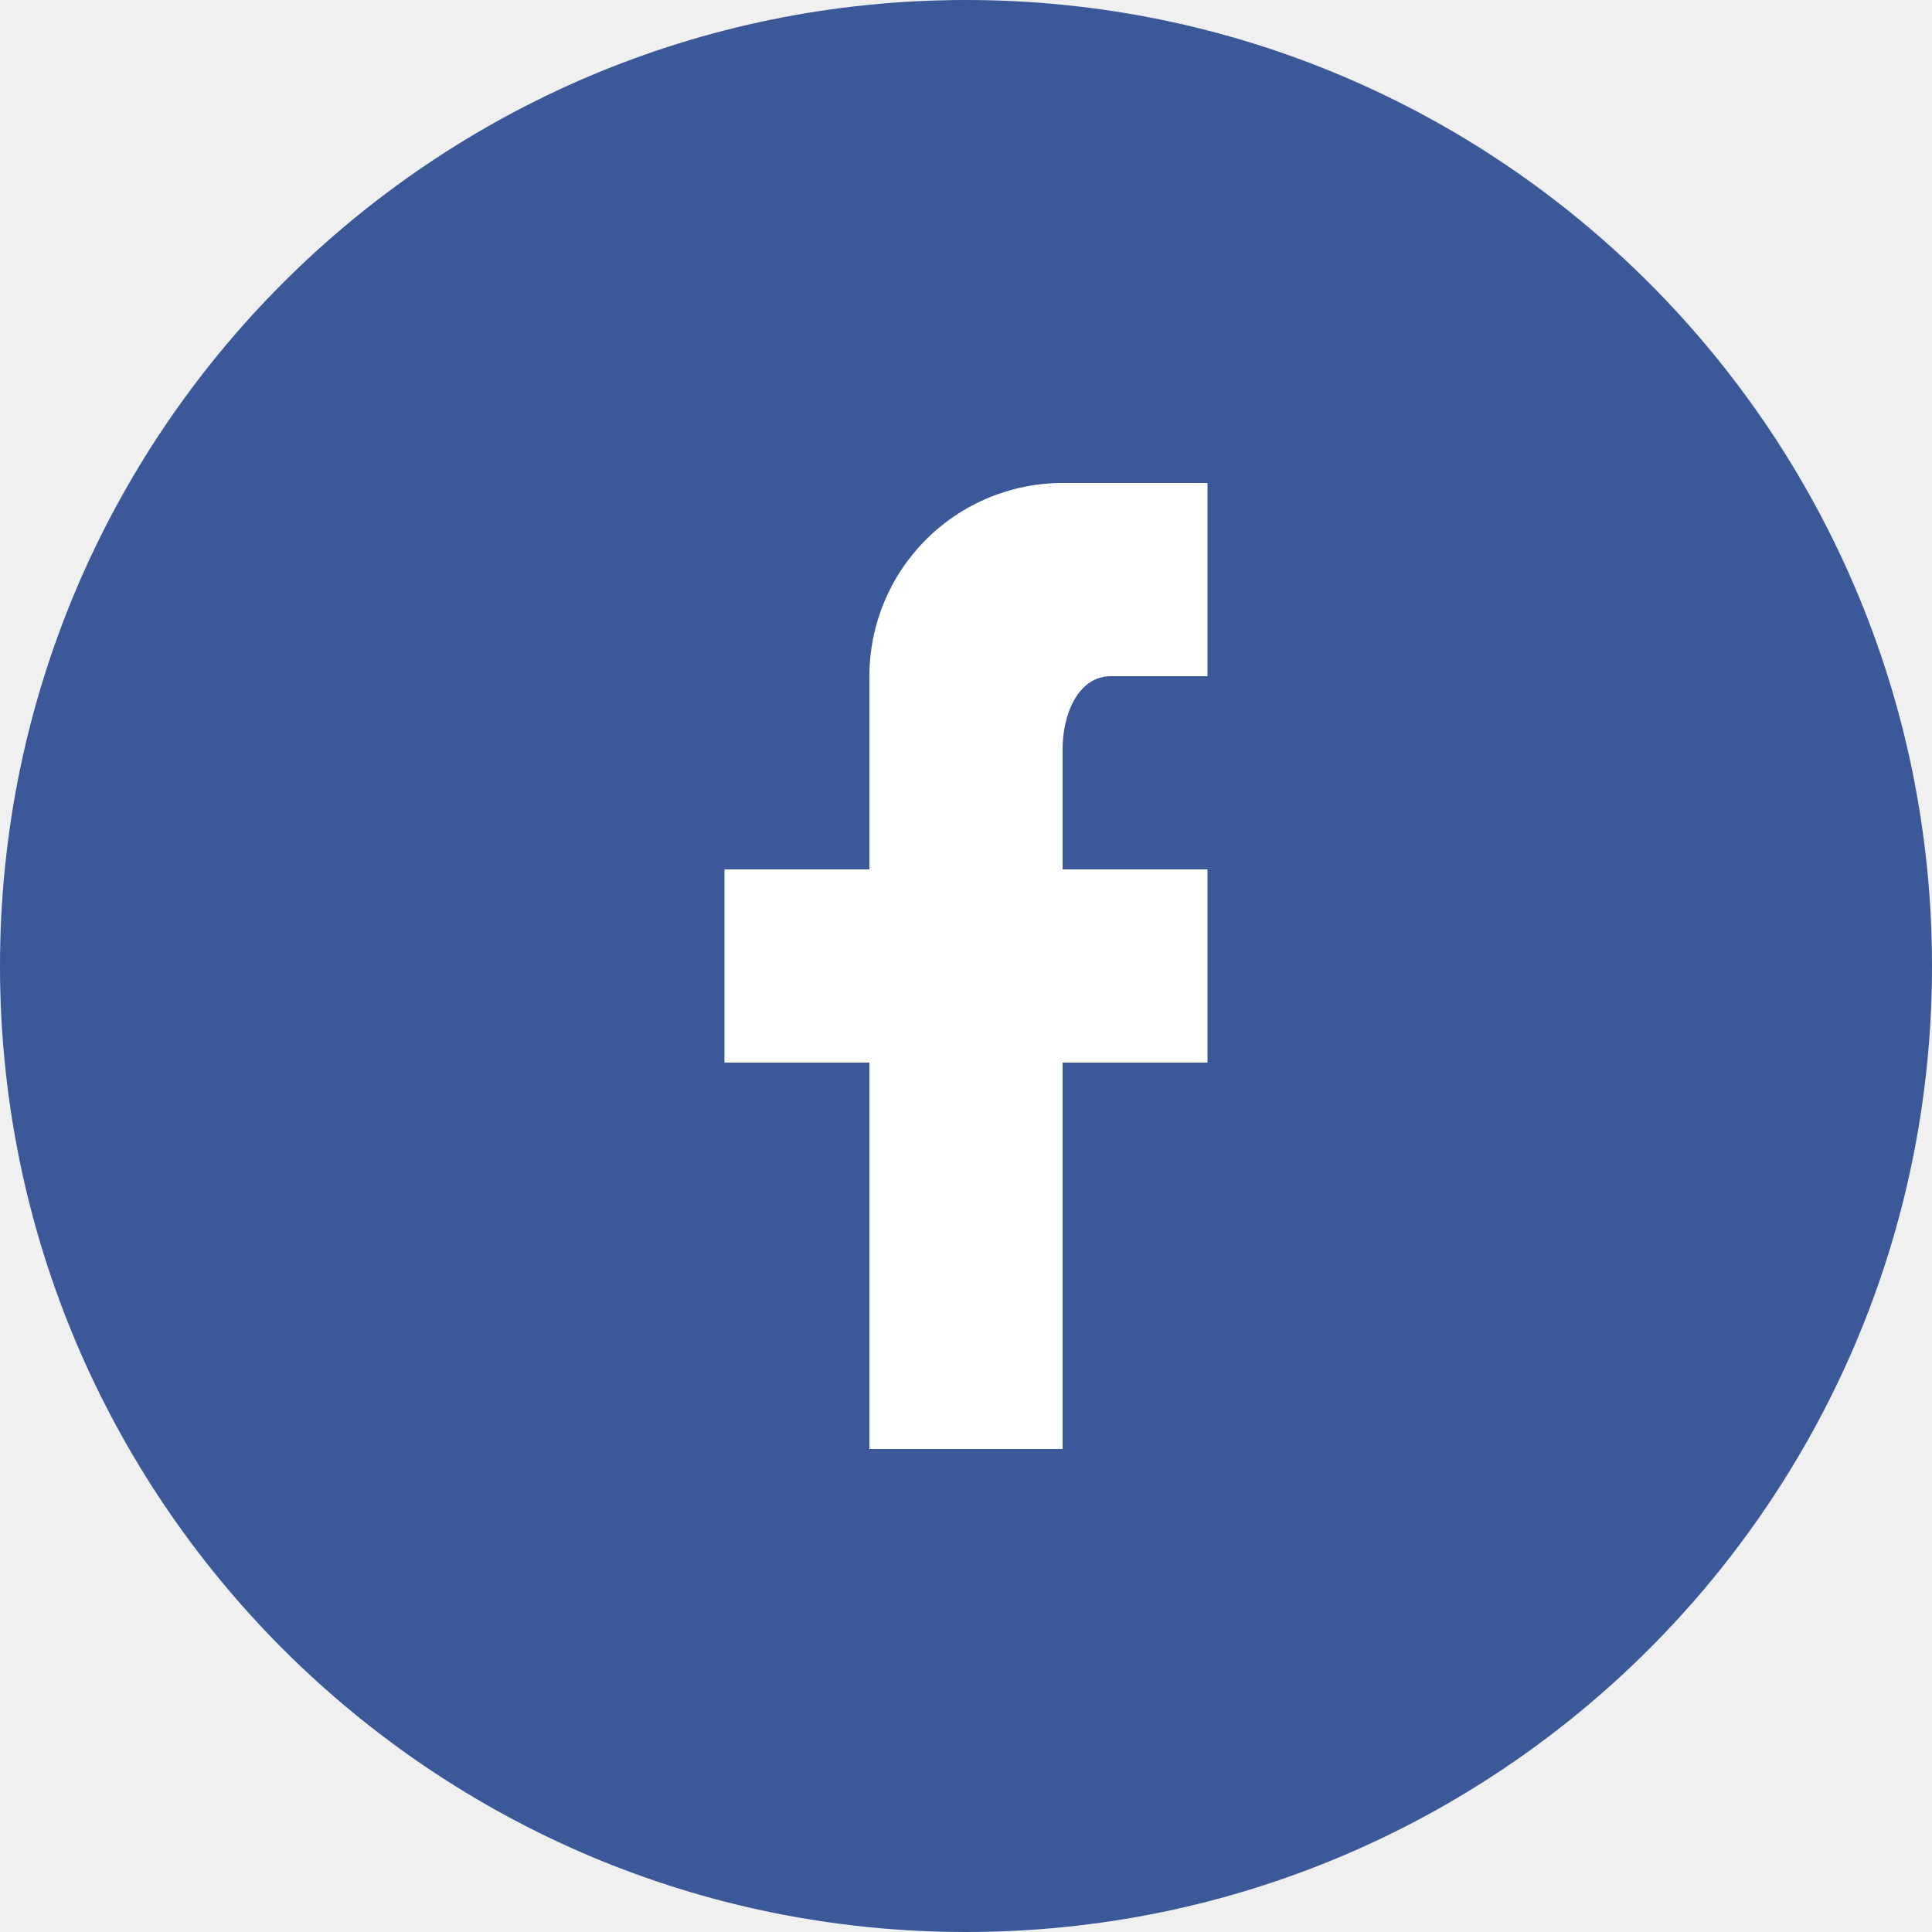
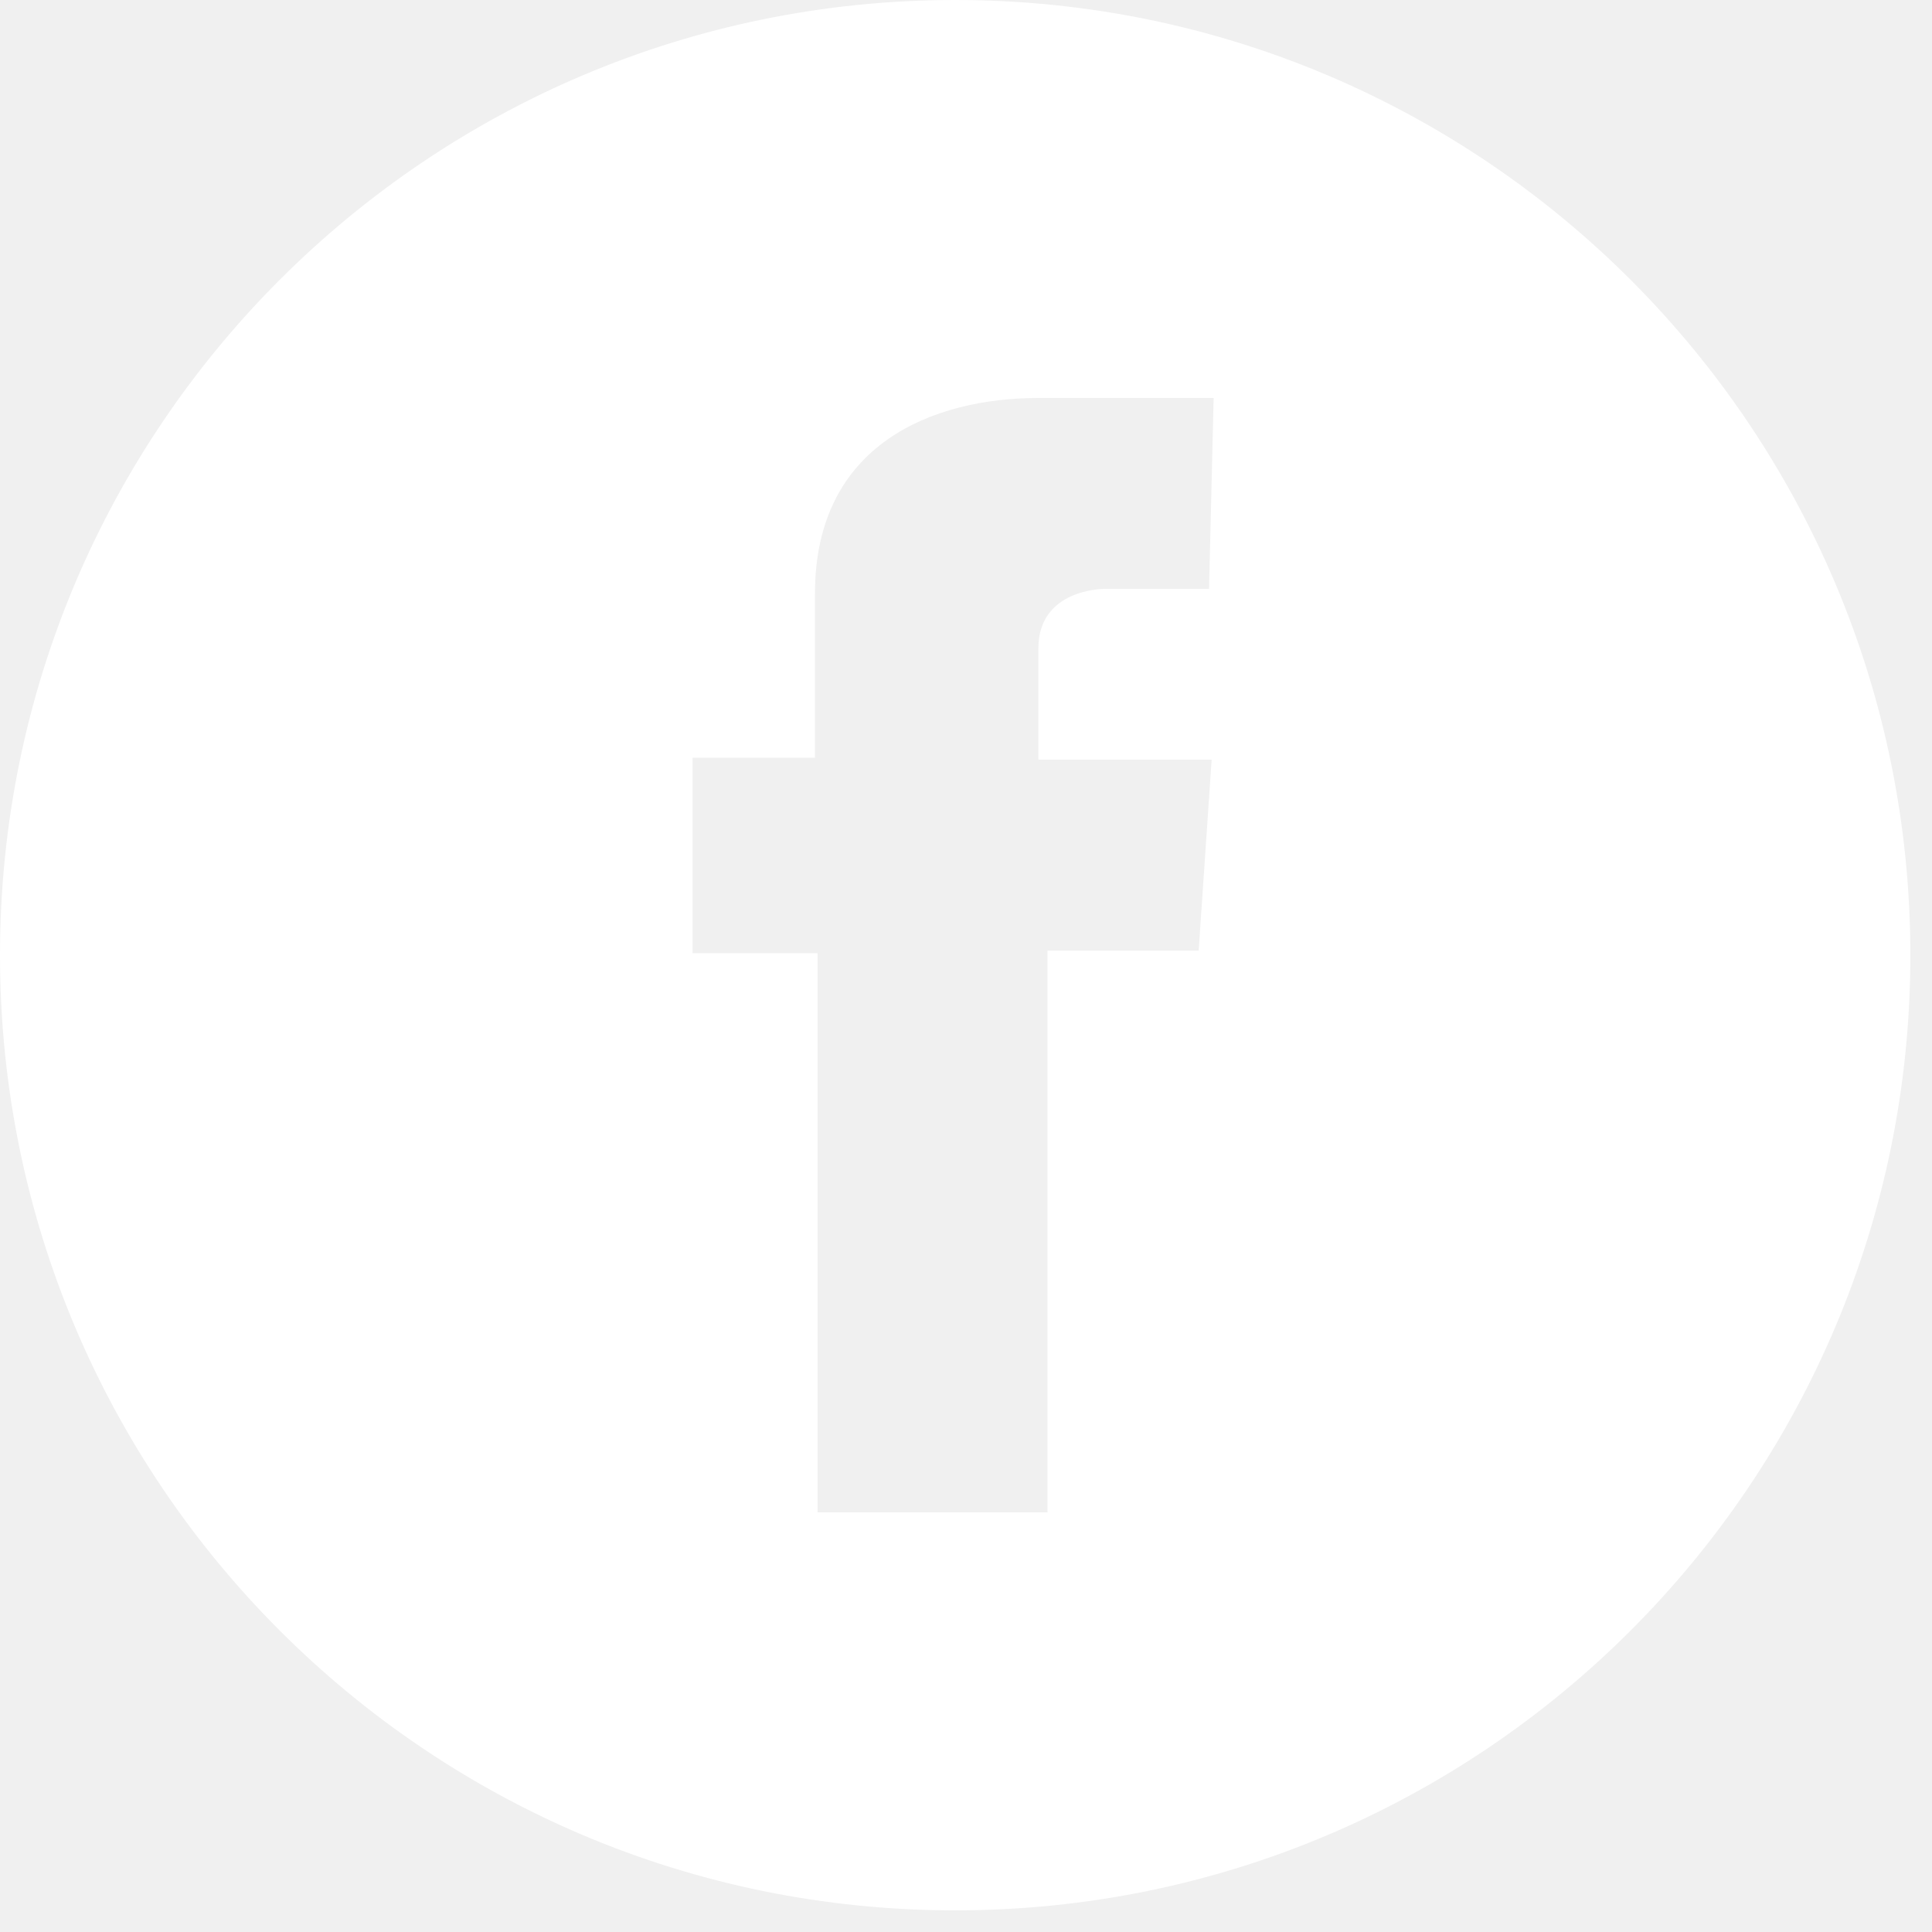
<svg xmlns="http://www.w3.org/2000/svg" width="40" height="40" viewBox="0 0 40 40" fill="none">
-   <rect width="40" height="40" rx="20" fill="#3B5999" />
-   <mask id="mask0" mask-type="alpha" maskUnits="userSpaceOnUse" x="15" y="10" width="10" height="20">
-     <path d="M25 10V14H23C22.31 14 22 14.81 22 15.5V18H25V22H22V30H18V22H15V18H18V14C18 12.939 18.421 11.922 19.172 11.172C19.922 10.421 20.939 10 22 10H25Z" fill="#8C8C8C" />
-   </mask>
-   <g mask="url(#mask0)">
-     <rect width="40" height="40" rx="20" fill="white" />
-   </g>
+   <path fill-rule="evenodd" clip-rule="evenodd" d="M19.776 39.552C30.698 39.552 39.552 30.698 39.552 19.776C39.552 8.854 30.698 0 19.776 0C8.854 0 0 8.854 0 19.776C0 30.698 8.854 39.552 19.776 39.552ZM21.499 8.24H25.127L25.032 12.193H22.848C22.848 12.193 21.499 12.193 21.499 13.421V15.728H25.086L24.817 19.681H21.688V31.312H16.927V19.735H14.338V15.688H16.873V12.288C16.873 9.198 19.314 8.24 21.499 8.24Z" fill="white" />
</svg>
